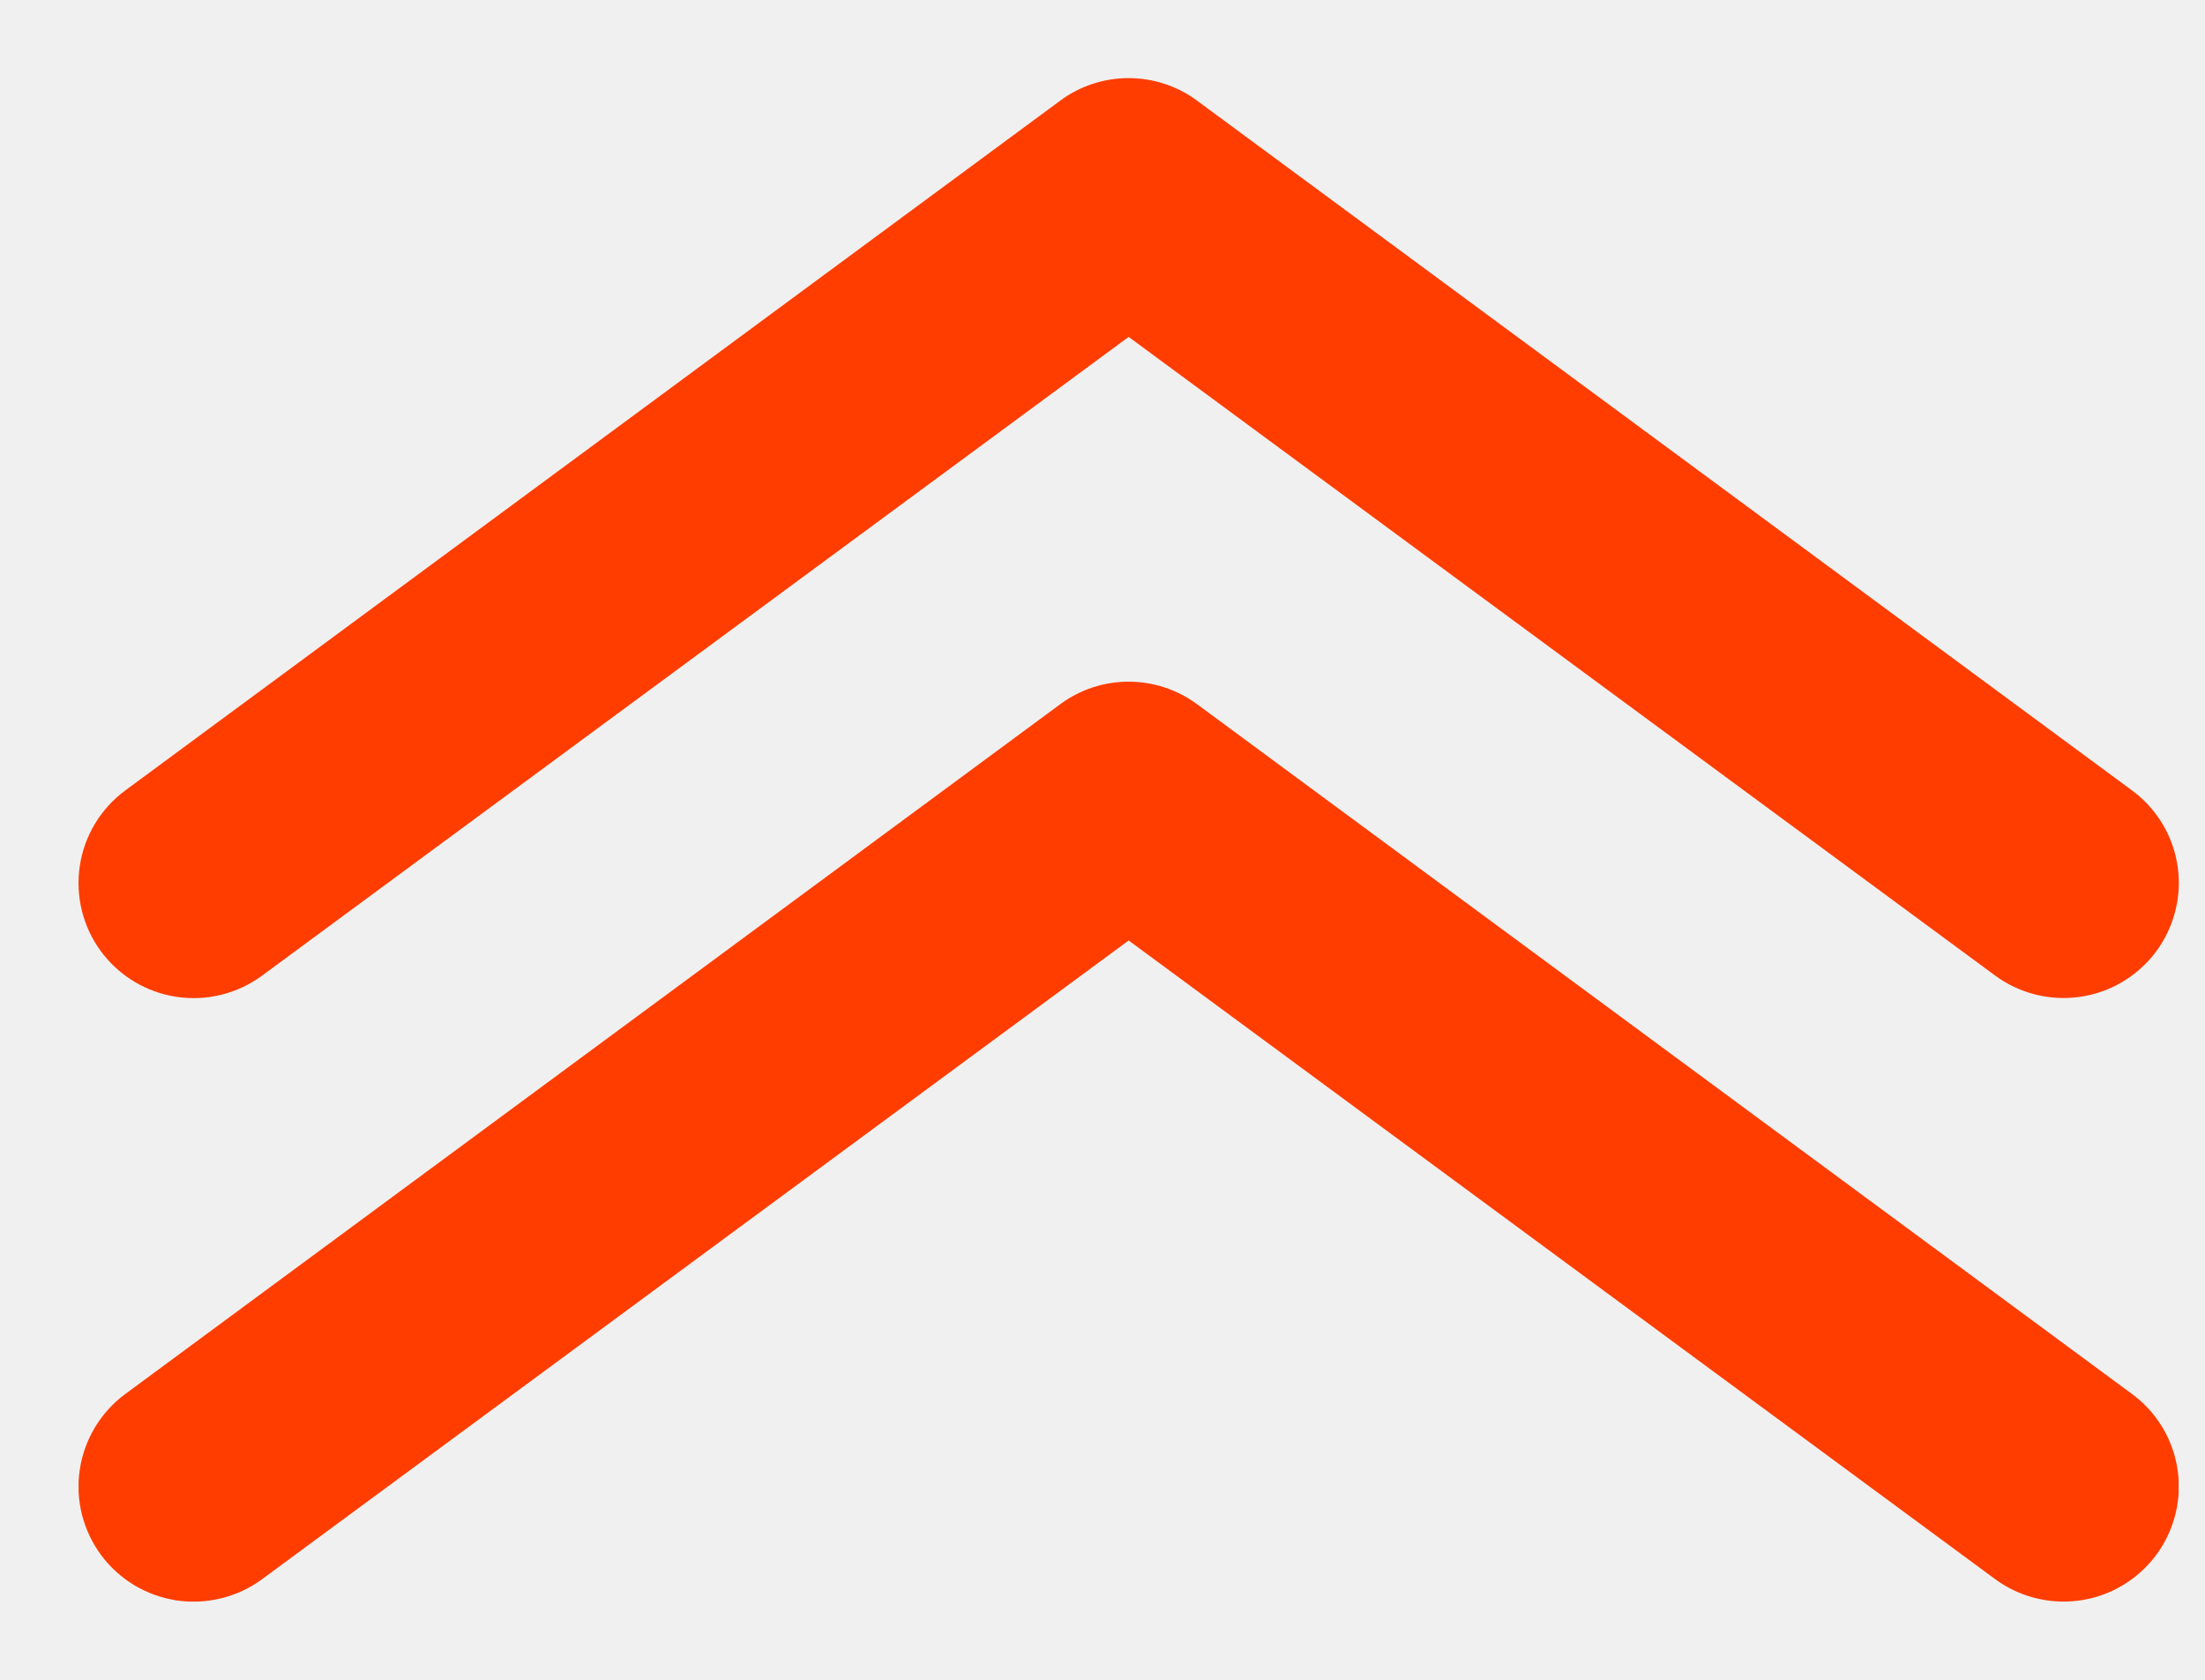
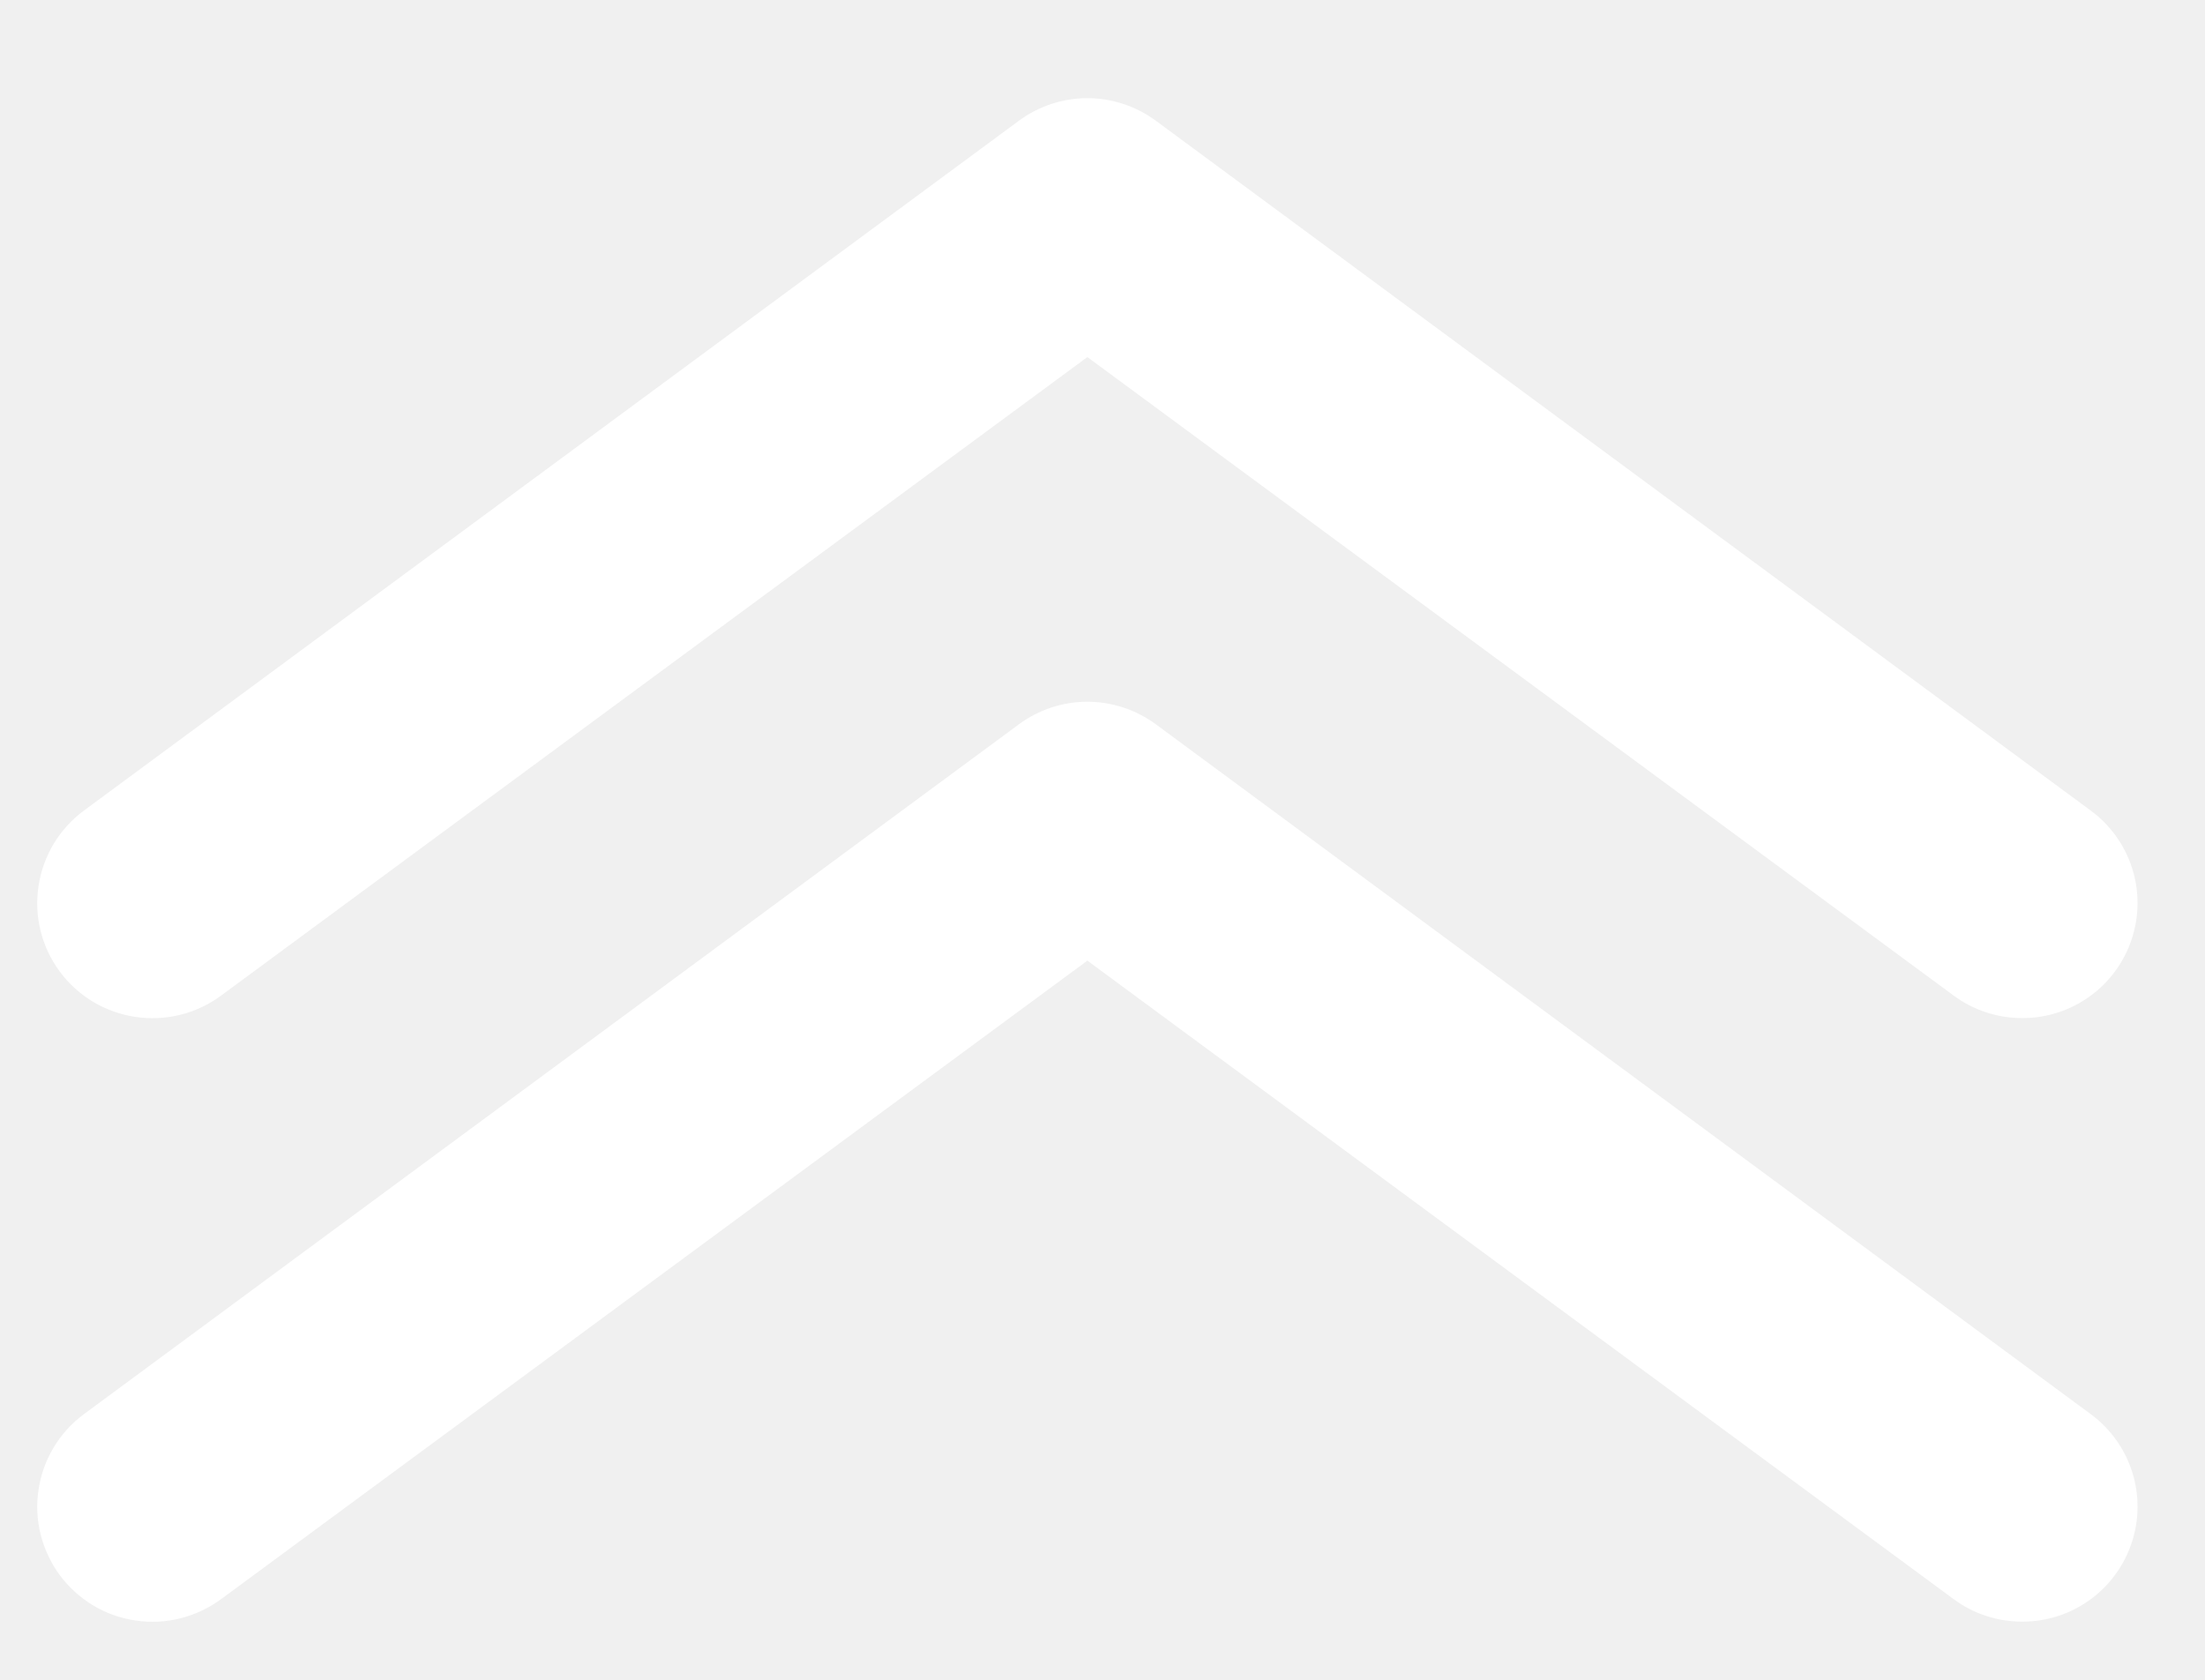
<svg xmlns="http://www.w3.org/2000/svg" width="21" height="16" viewBox="0 0 21 16" fill="none">
-   <g clip-path="url(#clip0_113764_5525)">
-     <path d="M19.653 15.255C19.418 15.255 19.19 15.18 19.001 15.041L10.749 8.958L2.497 15.041C2.381 15.127 2.249 15.189 2.109 15.223C1.97 15.258 1.824 15.265 1.682 15.244C1.539 15.222 1.403 15.173 1.279 15.099C1.156 15.025 1.048 14.927 0.962 14.811C0.877 14.695 0.815 14.564 0.78 14.424C0.745 14.285 0.738 14.139 0.76 13.997C0.803 13.71 0.959 13.451 1.193 13.278L10.097 6.708C10.285 6.568 10.514 6.493 10.749 6.493C10.983 6.493 11.212 6.568 11.401 6.708L20.305 13.278C20.491 13.415 20.629 13.607 20.699 13.827C20.769 14.047 20.768 14.283 20.695 14.502C20.623 14.722 20.483 14.912 20.296 15.047C20.109 15.183 19.884 15.255 19.653 15.255Z" fill="#FF3D00" />
-     <path d="M19.653 9.506C19.418 9.506 19.19 9.431 19.001 9.292L10.749 3.209L2.497 9.292C2.263 9.465 1.97 9.538 1.682 9.495C1.394 9.452 1.135 9.296 0.962 9.062C0.789 8.828 0.717 8.536 0.76 8.248C0.803 7.96 0.959 7.702 1.193 7.529L10.097 0.959C10.285 0.819 10.514 0.744 10.749 0.744C10.983 0.744 11.212 0.819 11.401 0.959L20.305 7.529C20.491 7.666 20.629 7.858 20.699 8.078C20.769 8.298 20.768 8.534 20.695 8.753C20.623 8.973 20.483 9.163 20.296 9.298C20.109 9.434 19.884 9.506 19.653 9.506Z" fill="#FF3D00" />
+   <g clip-path="url(#clip0_156_1009)">
+     <path d="M19.26 15.446C19.025 15.447 18.797 15.372 18.608 15.233L10.356 9.15L2.104 15.233C1.988 15.318 1.856 15.38 1.716 15.415C1.577 15.45 1.431 15.457 1.289 15.435C1.146 15.414 1.009 15.365 0.886 15.291C0.763 15.216 0.655 15.119 0.569 15.003C0.484 14.887 0.422 14.756 0.387 14.616C0.352 14.476 0.345 14.331 0.367 14.189C0.41 13.901 0.565 13.643 0.799 13.47L9.704 6.899C9.892 6.76 10.121 6.684 10.356 6.684C10.59 6.684 10.819 6.76 11.008 6.899L19.912 13.47C20.098 13.607 20.236 13.799 20.306 14.019C20.376 14.239 20.375 14.475 20.302 14.694C20.23 14.913 20.09 15.104 19.903 15.239C19.716 15.374 19.491 15.447 19.26 15.446Z" fill="white" />
+     <path d="M19.26 9.697C19.025 9.698 18.797 9.623 18.608 9.484L10.356 3.401L2.104 9.484C1.87 9.657 1.577 9.729 1.289 9.686C1.001 9.643 0.742 9.488 0.569 9.254C0.396 9.02 0.323 8.727 0.367 8.44C0.41 8.152 0.565 7.894 0.799 7.721L9.704 1.15C9.892 1.011 10.121 0.935 10.356 0.935C10.59 0.935 10.819 1.011 11.008 1.15L19.912 7.721C20.098 7.858 20.236 8.05 20.306 8.27C20.376 8.489 20.375 8.726 20.302 8.945C20.23 9.164 20.09 9.355 19.903 9.49C19.716 9.625 19.491 9.698 19.26 9.697Z" fill="white" />
  </g>
  <defs>
-     <clipPath id="clip0_113764_5525">
-       <rect width="20" height="14.51" fill="white" transform="translate(0.748535 0.745117)" />
+     <clipPath id="clip0_156_1009">
+       <rect width="20" height="14.51" fill="white" transform="translate(0.355469 0.936768)" />
    </clipPath>
  </defs>
</svg>
